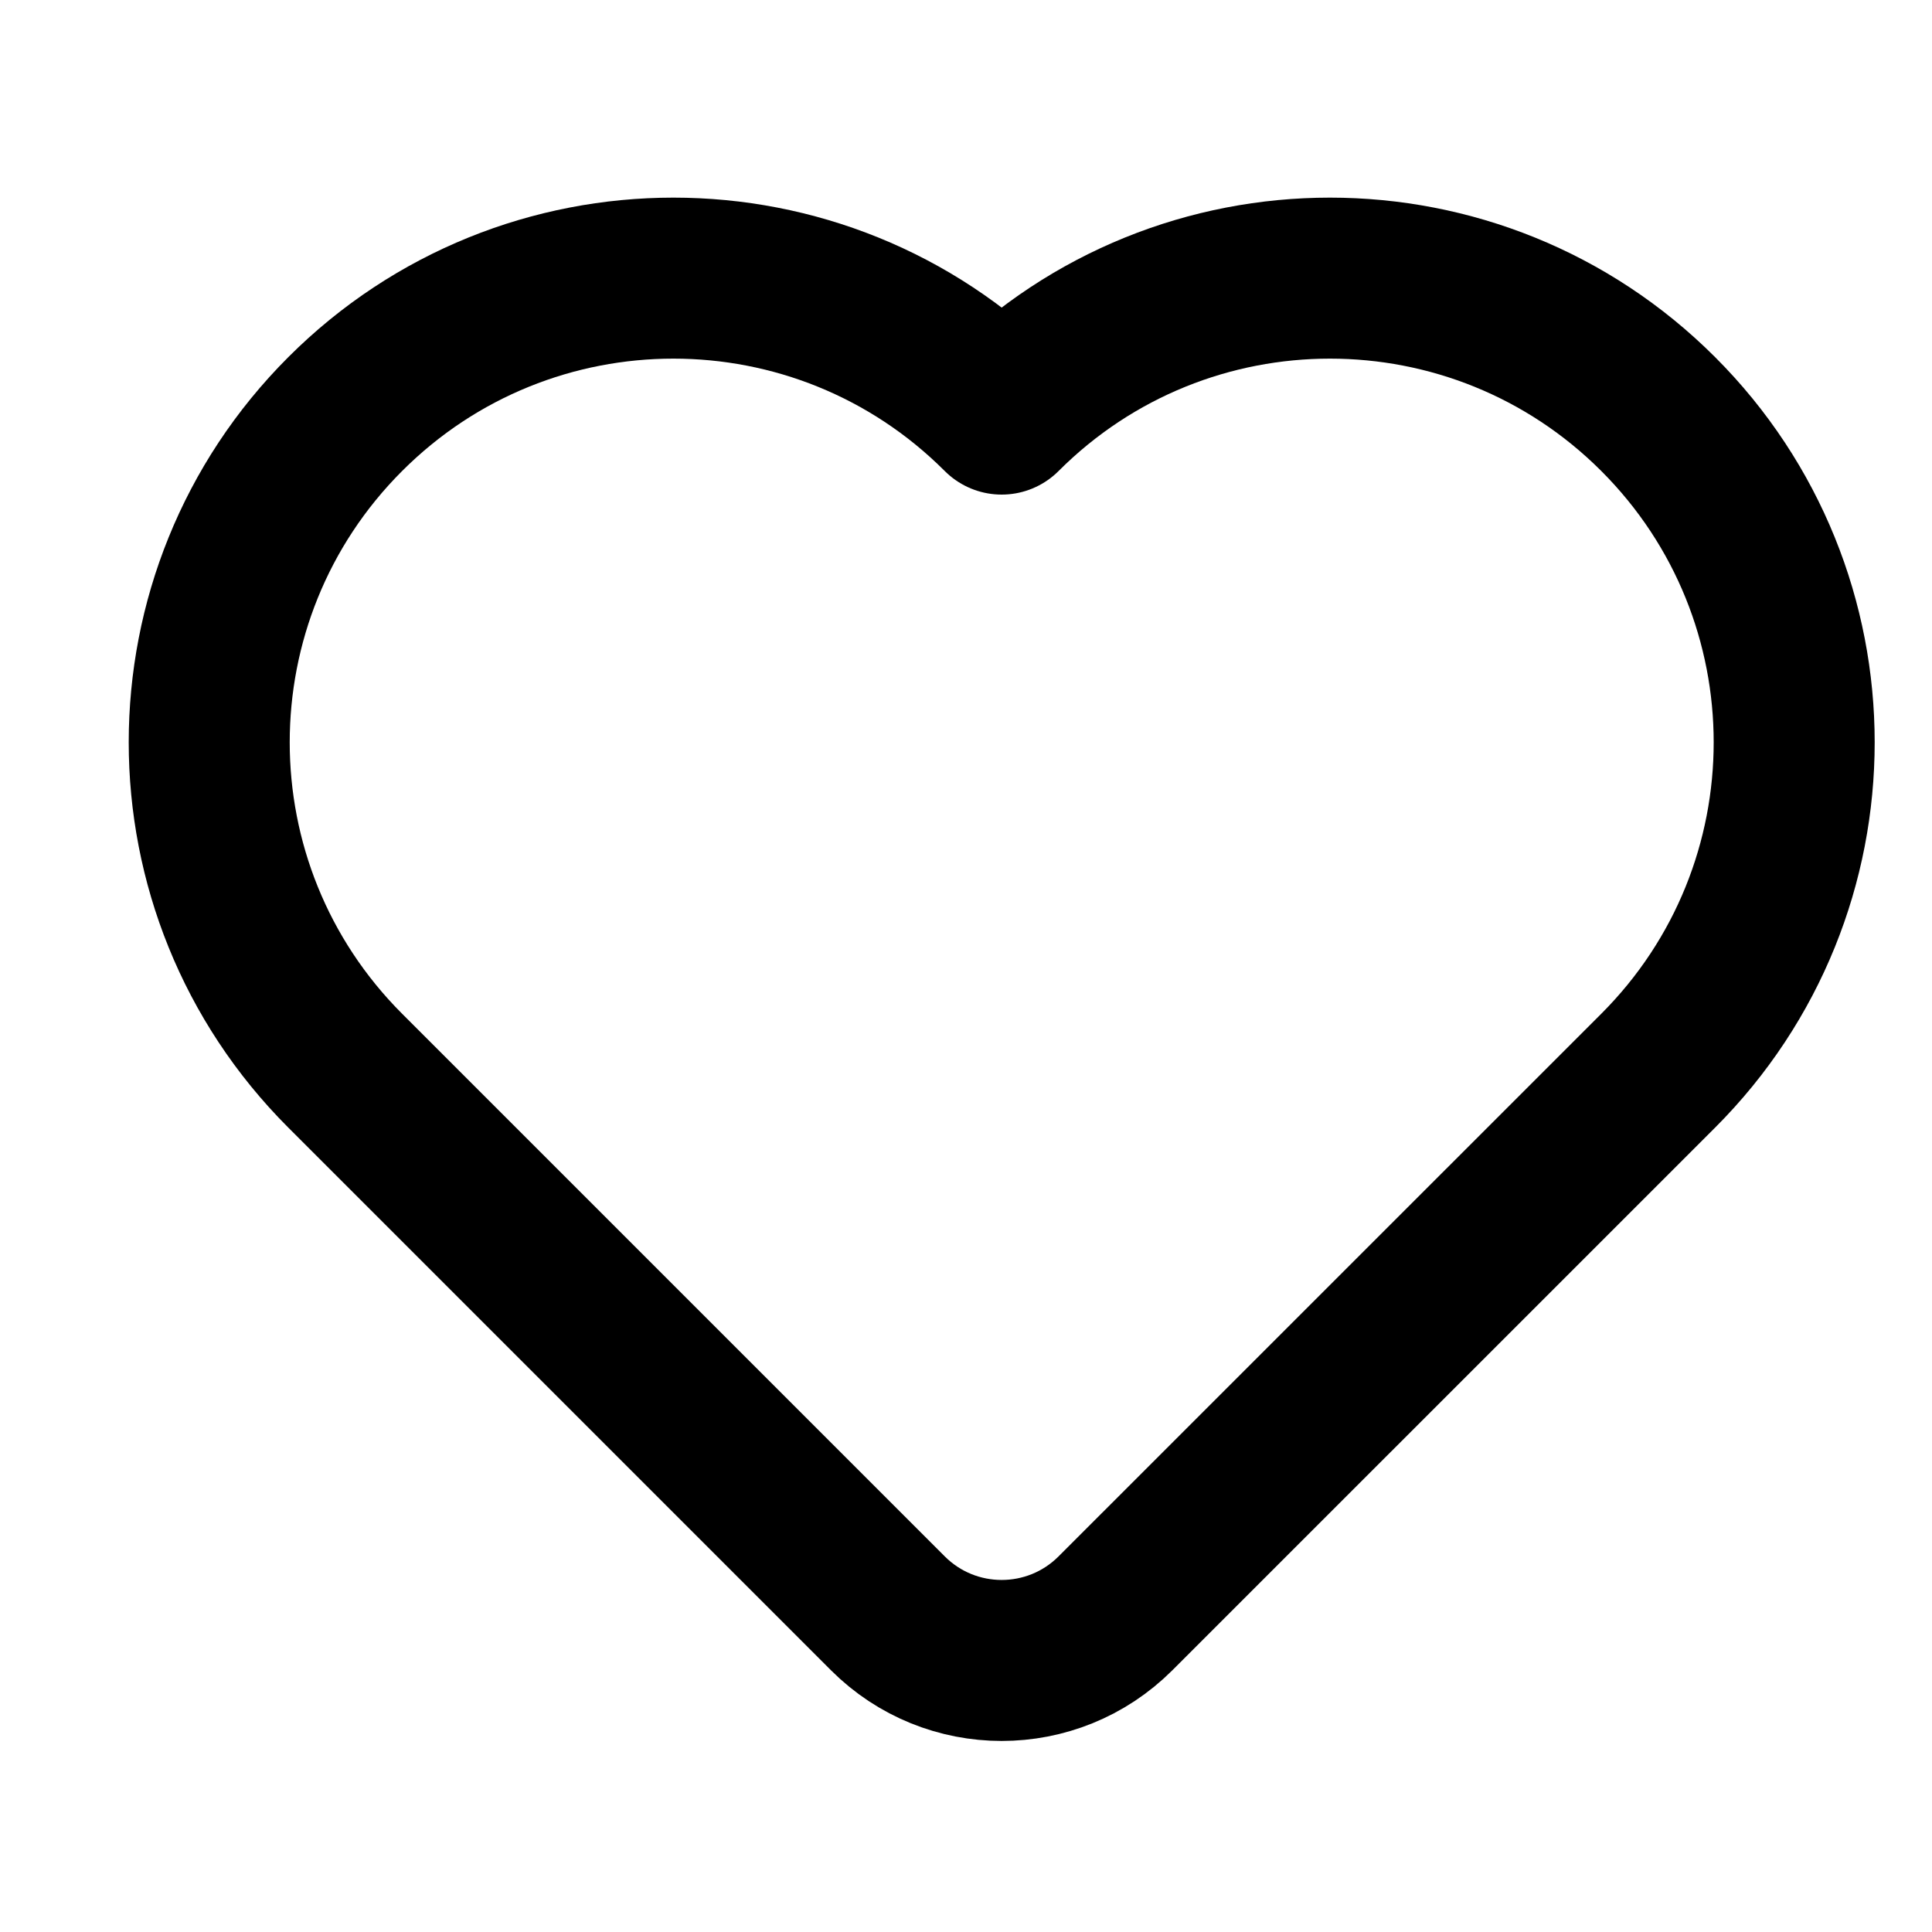
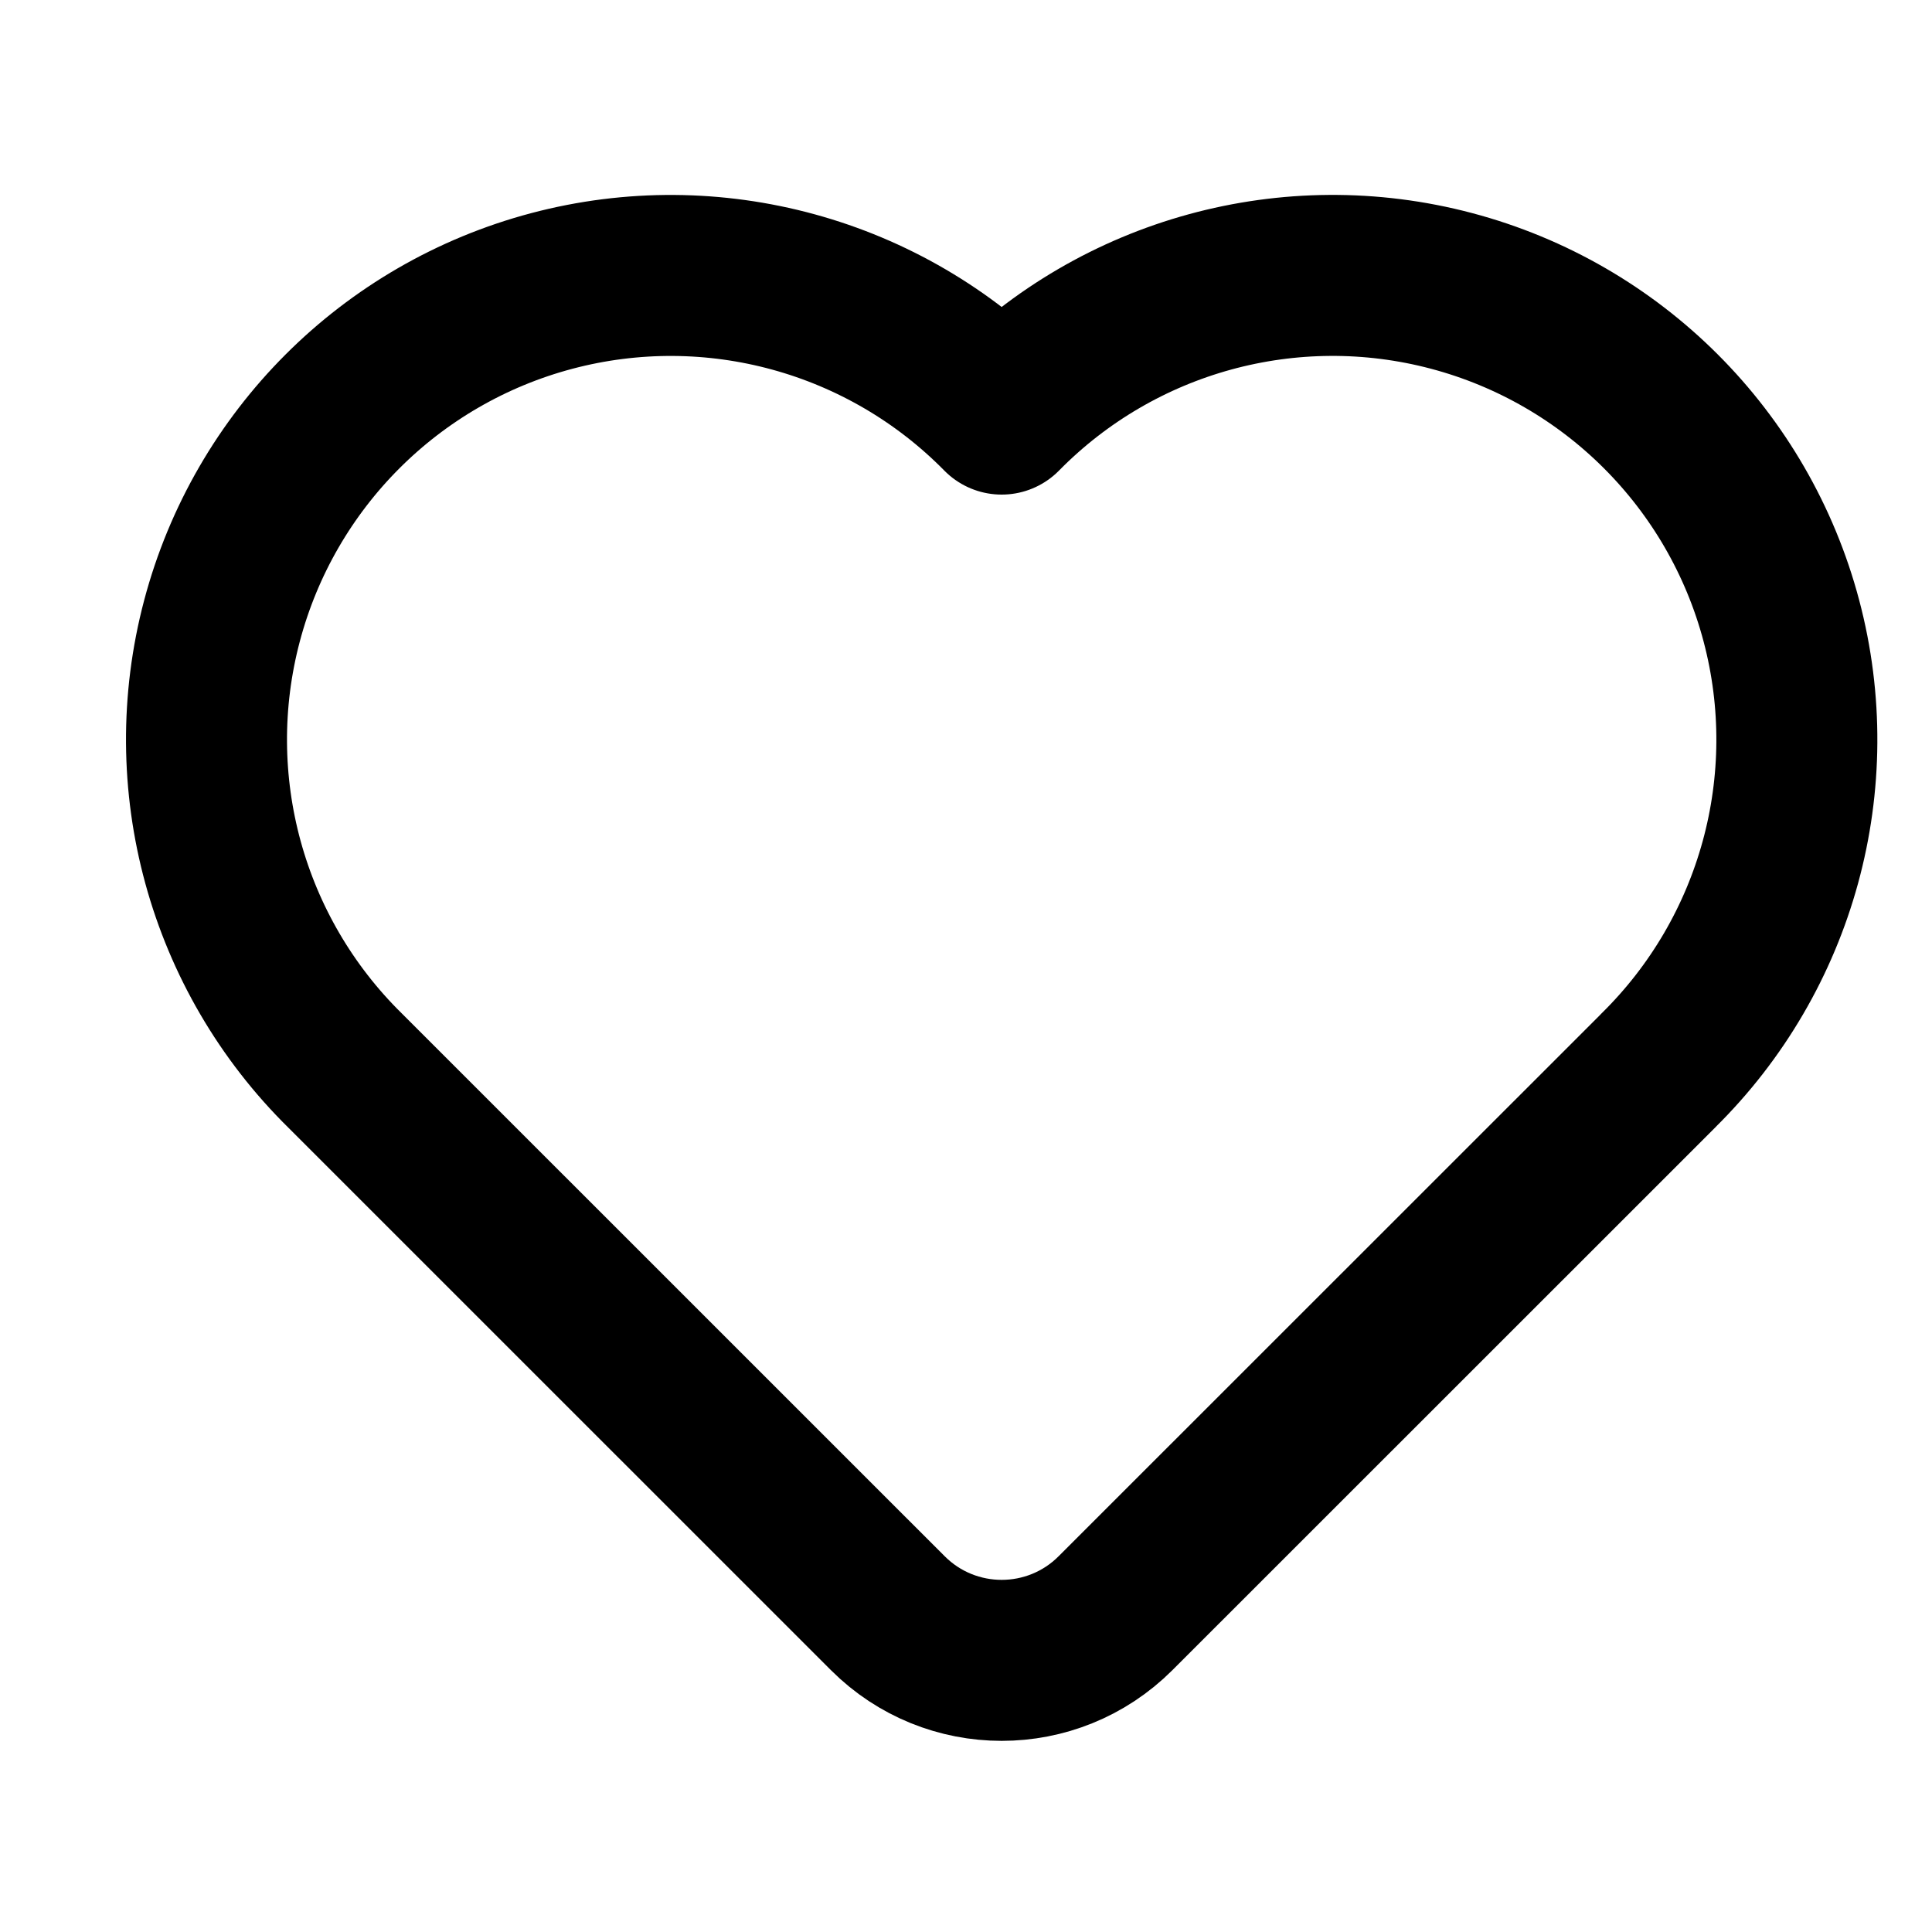
- <svg xmlns="http://www.w3.org/2000/svg" width="24" height="24" viewBox="0 0 24 24" fill="none">
-   <path d="M20.599 13.3L13.857 20.041C13.076 20.822 11.81 20.822 11.029 20.041L4.288 13.3C2.036 11.047 2.036 7.396 4.288 5.144C6.54 2.892 10.191 2.892 12.443 5.144C14.695 2.892 18.347 2.892 20.599 5.144C22.851 7.396 22.851 11.047 20.599 13.3Z" stroke-width="2" stroke-linecap="round" stroke-linejoin="round" stroke="currentColor" />
+ <svg xmlns="http://www.w3.org/2000/svg" fill="none" width="24" height="24" viewBox="0 0 24 24">
+   <path d="m20.599 13.3-6.742 6.74a2 2 0 0 1-2.828 0L4.288 13.3a5.767 5.767 0 1 1 8.155-8.156 5.767 5.767 0 1 1 8.156 8.155Z" stroke-width="2" stroke-linecap="round" stroke-linejoin="round" stroke="currentColor" />
</svg>
